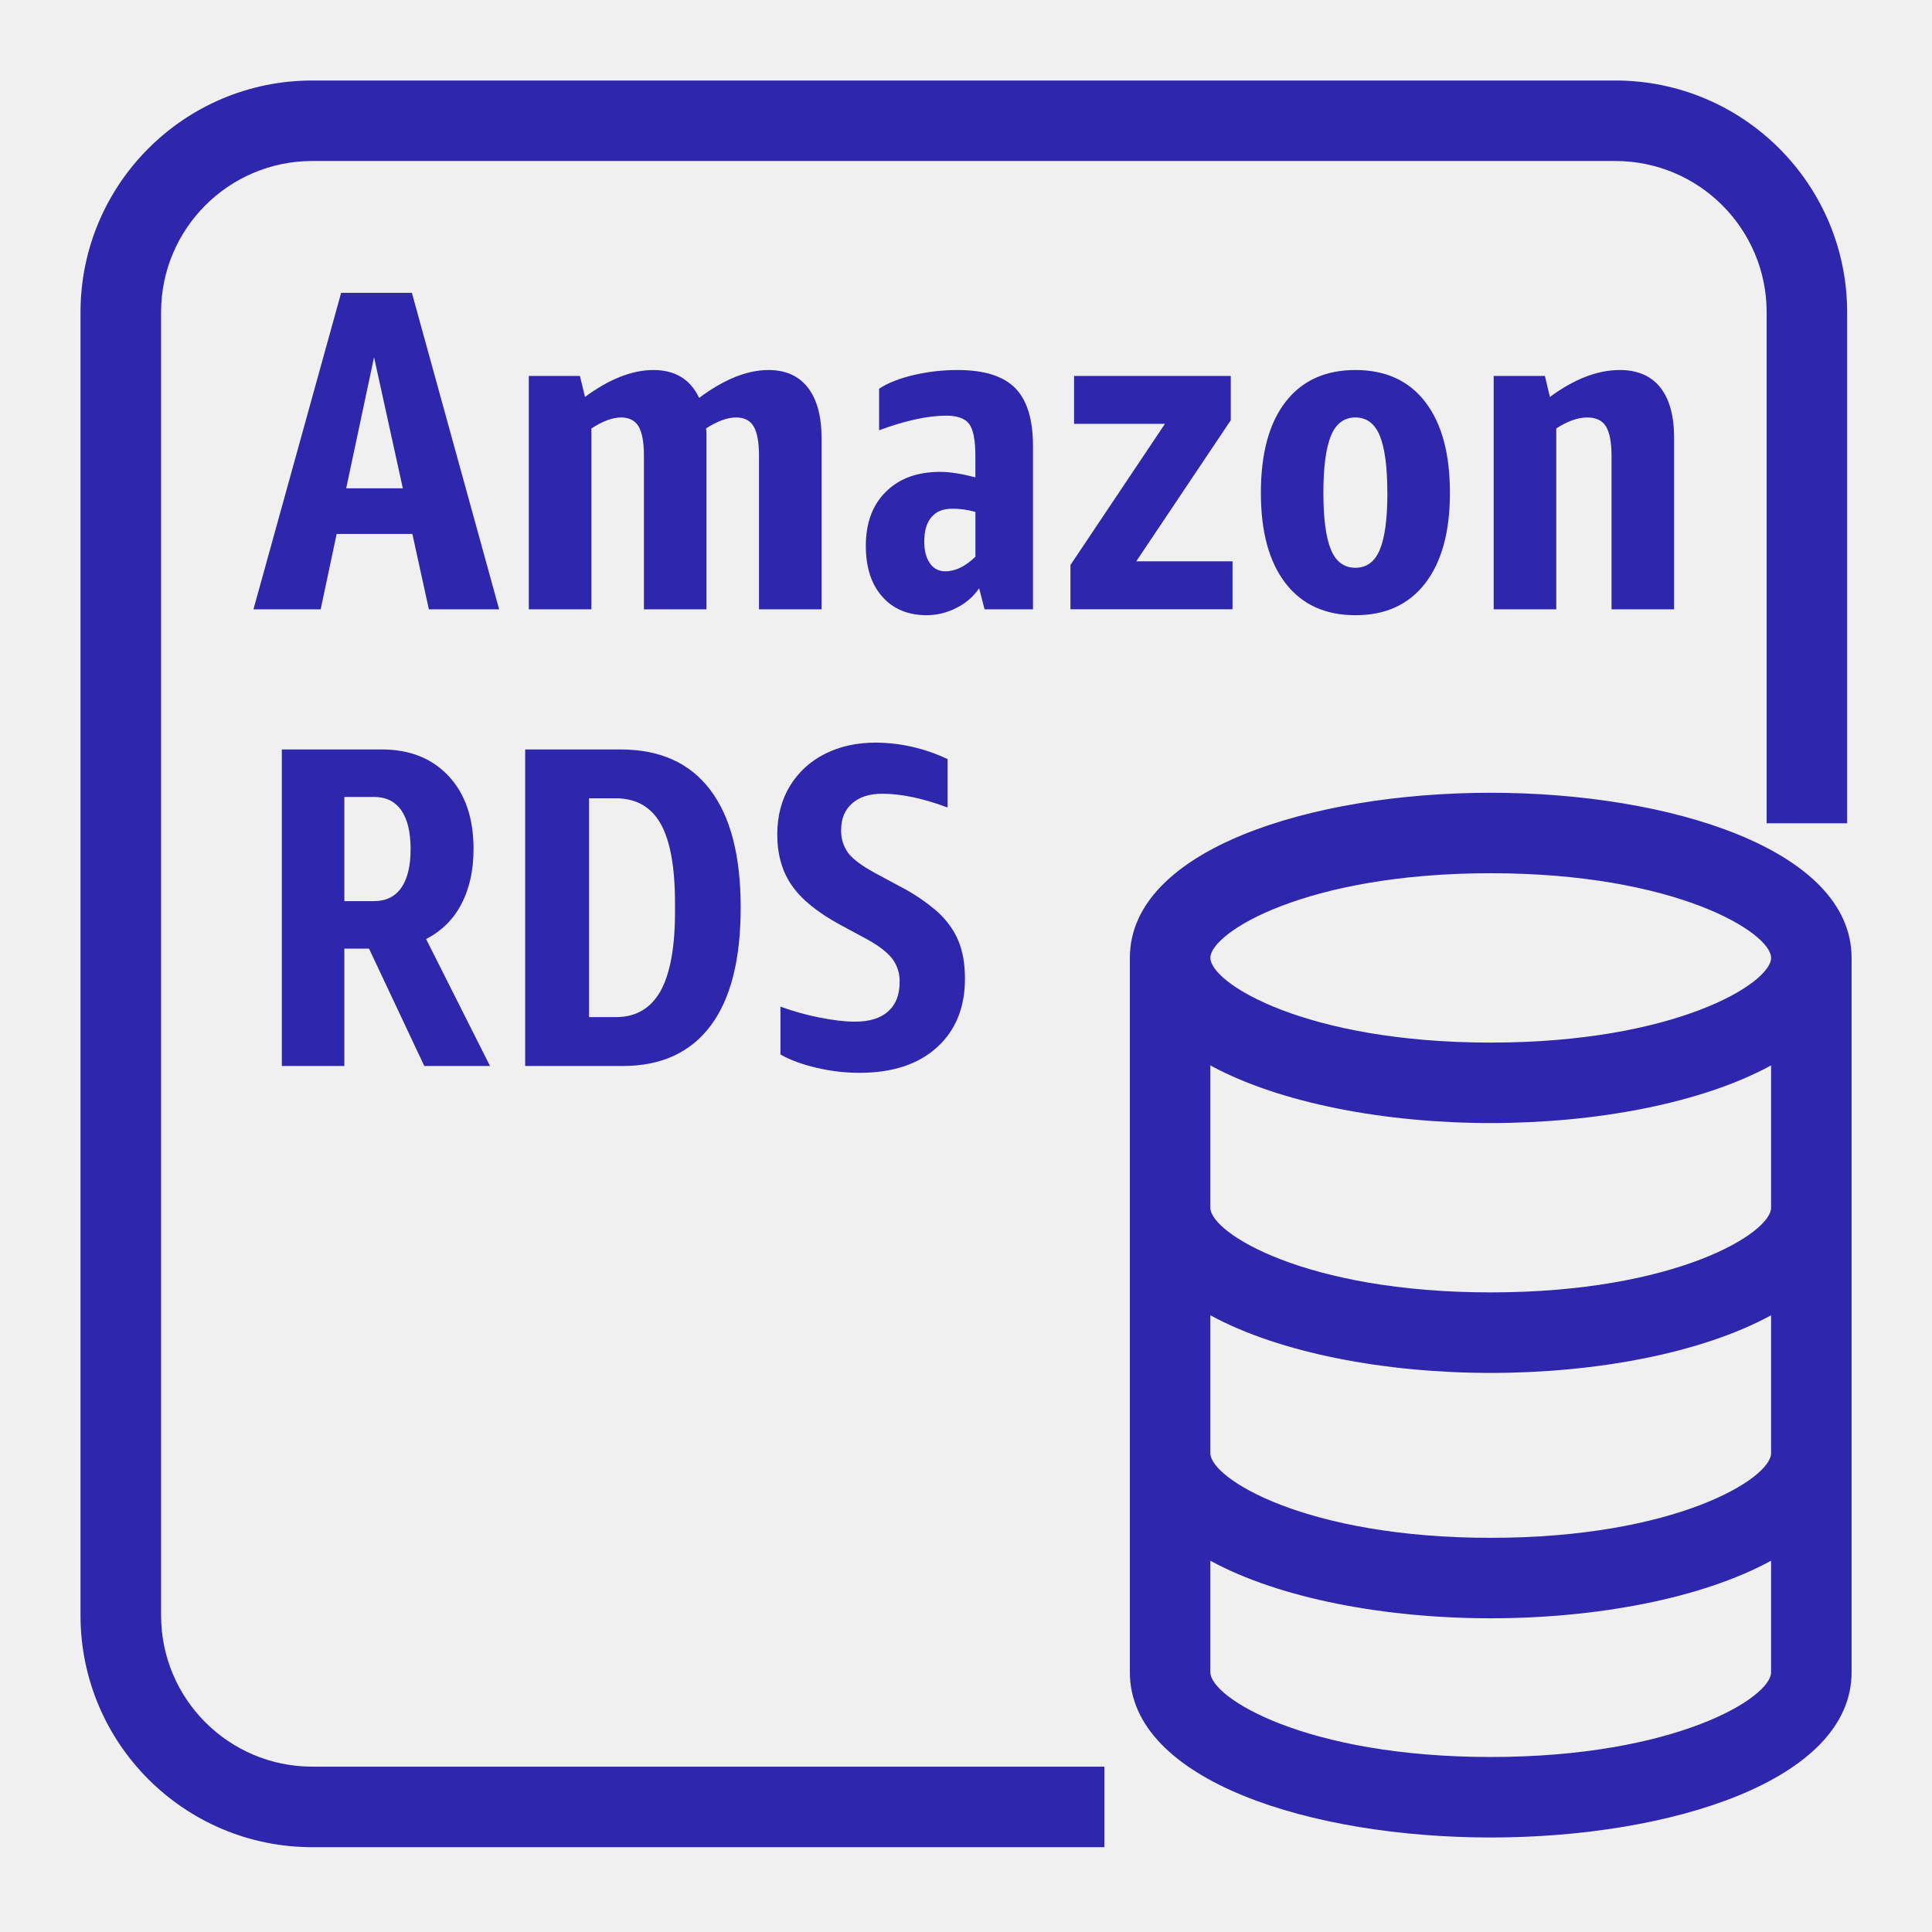
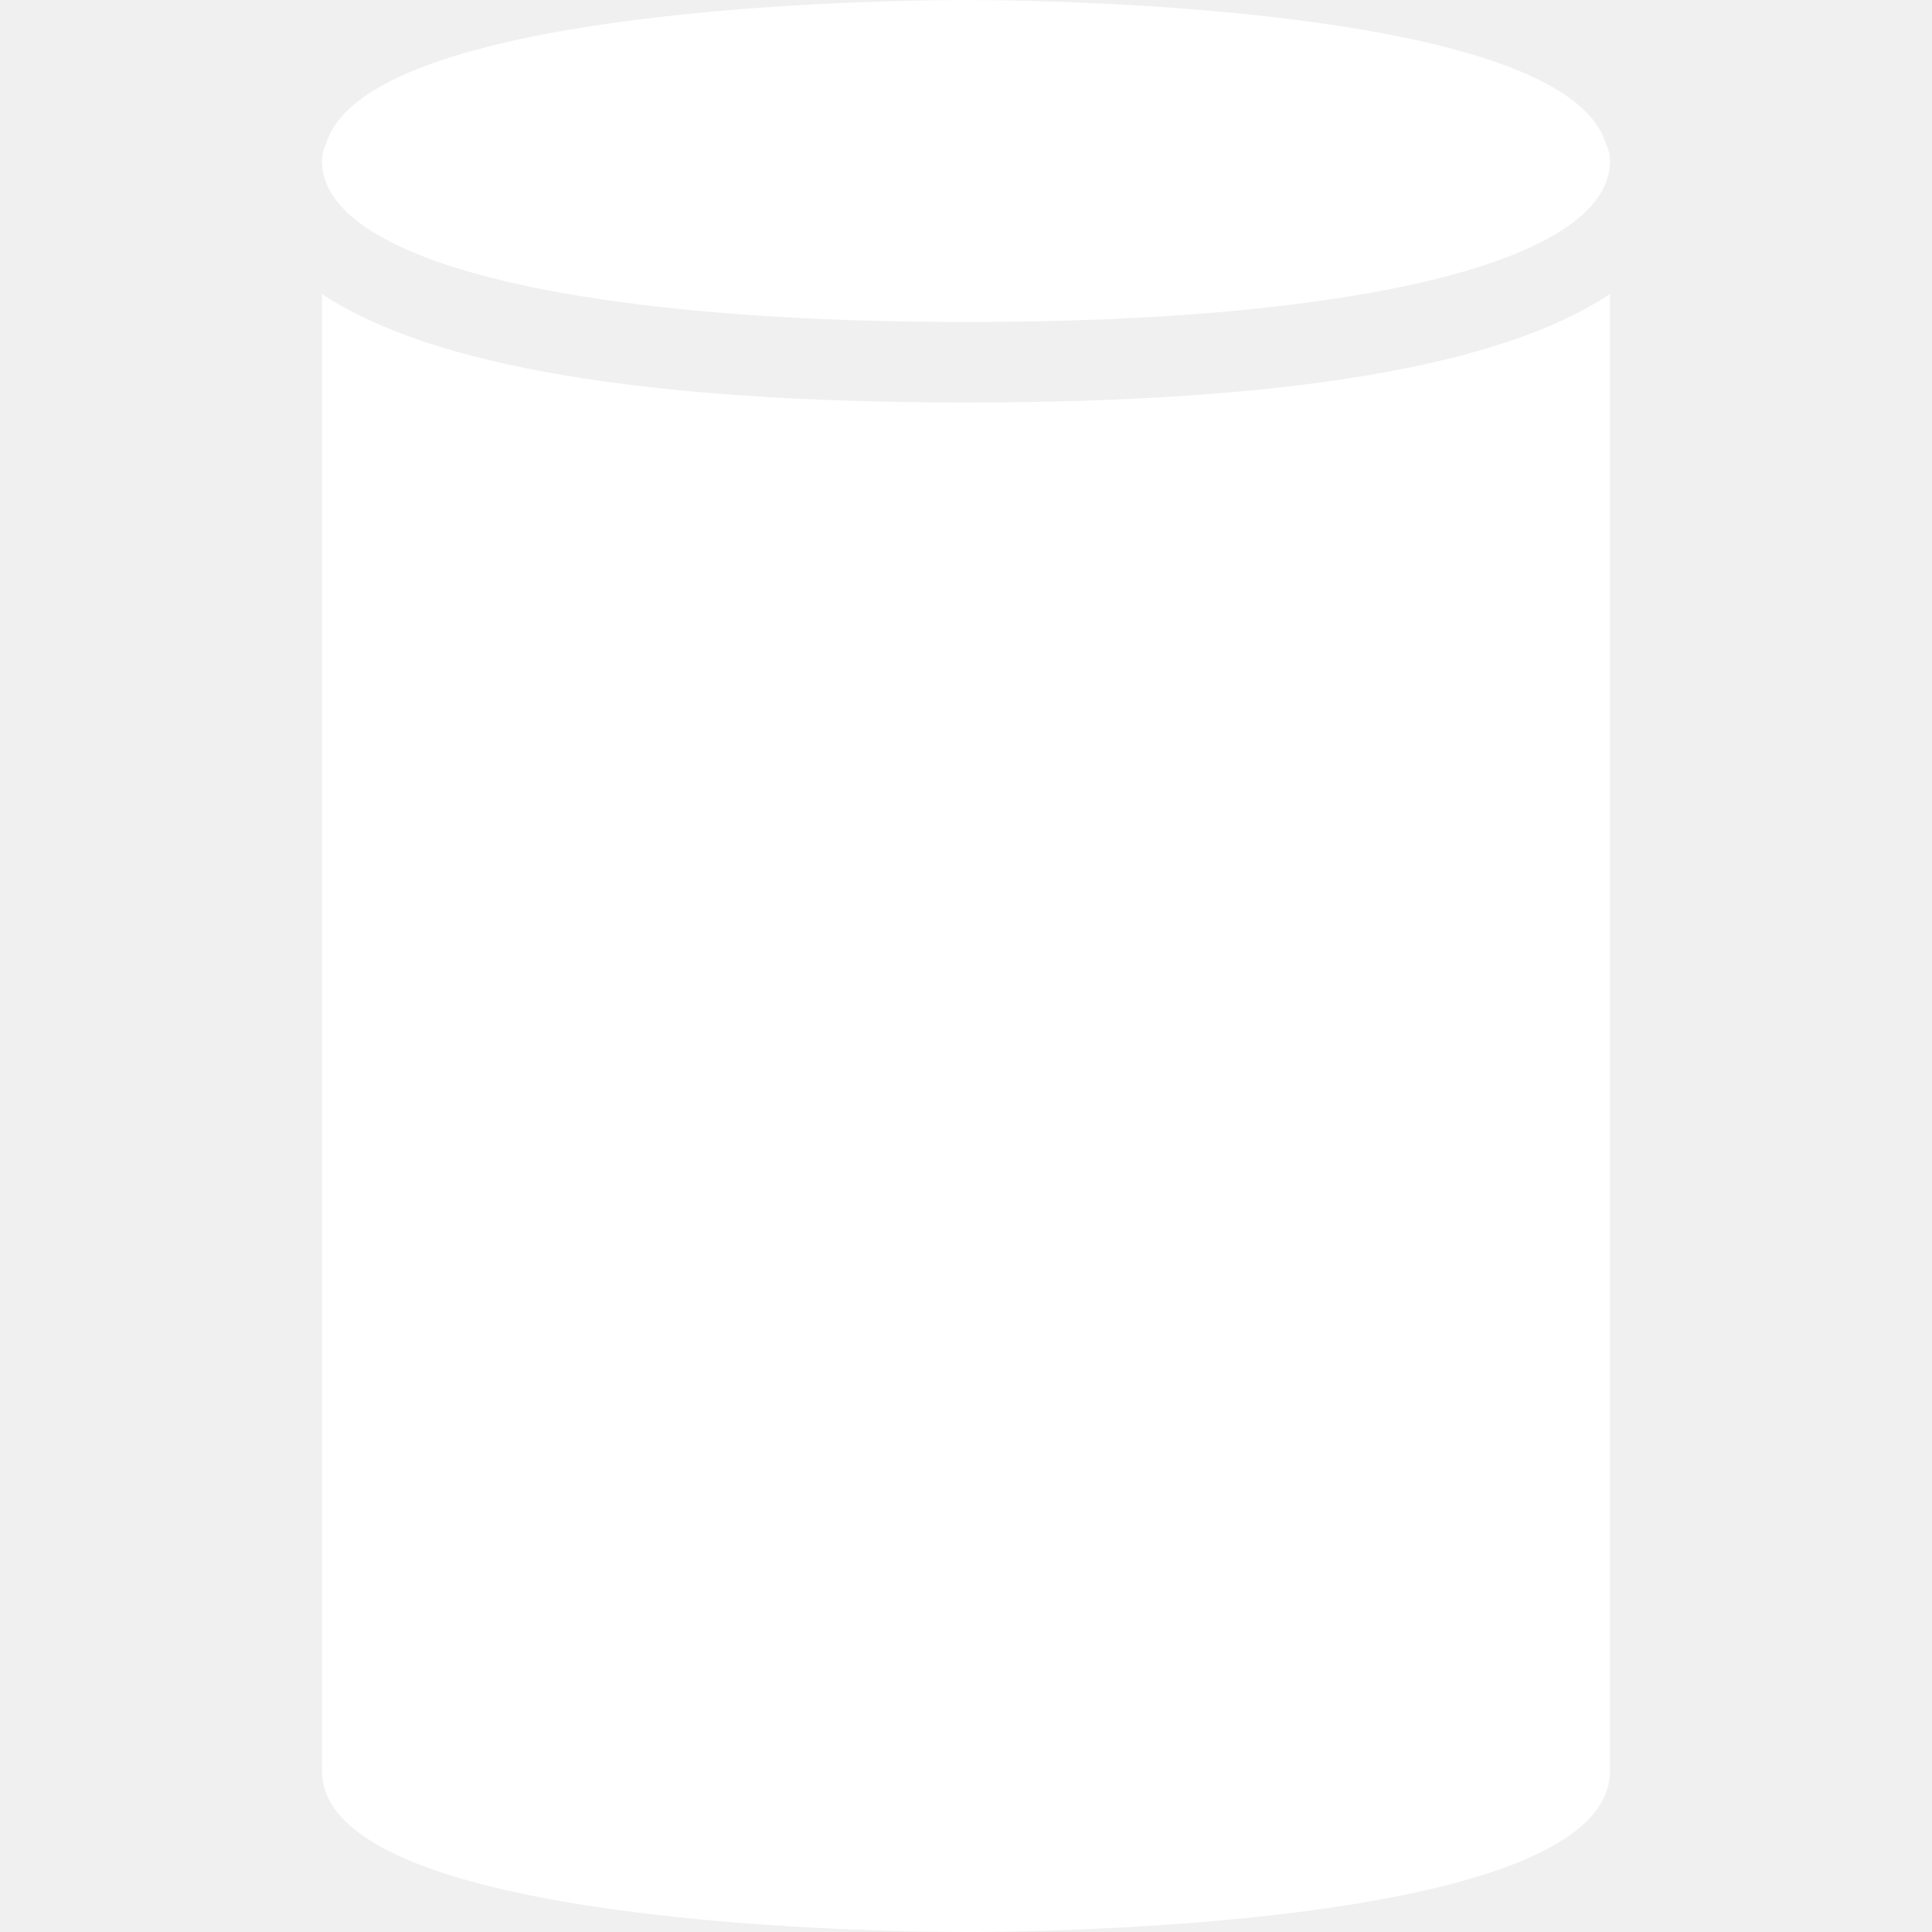
- <svg xmlns="http://www.w3.org/2000/svg" class="w-6 h-6" height="48" width="48">
-   <path d="M21.24 25.383c-.25 0-.55-.036-.902-.107a6.442 6.442 0 01-.948-.267v1.19c.242.137.54.246.896.33.355.083.711.125 1.066.125.819 0 1.459-.21 1.924-.63.465-.42.698-.99.698-1.707 0-.371-.055-.687-.165-.948-.11-.26-.28-.497-.51-.71a4.68 4.68 0 00-.936-.634l-.613-.33c-.332-.18-.558-.347-.675-.5a.924.924 0 01-.177-.578c0-.28.093-.5.274-.657.18-.16.43-.24.748-.24.468 0 1.01.114 1.623.342V18.86a4.213 4.213 0 00-1.781-.41c-.477 0-.899.093-1.265.279a2.12 2.12 0 00-.869.794c-.21.344-.317.747-.317 1.208 0 .5.12.923.363 1.27.242.349.643.674 1.204.977l.61.329c.311.166.532.33.665.493a.915.915 0 01.198.596c0 .318-.093.56-.284.73-.189.172-.465.257-.828.257zm-4.47-2.95c0-.892-.12-1.548-.358-1.97-.238-.418-.61-.63-1.117-.63h-.66v5.437h.67c.492 0 .858-.214 1.102-.641.24-.43.363-1.085.363-1.97v-.226zm.872-2.814c.508.666.76 1.64.76 2.927 0 1.294-.248 2.274-.748 2.94-.5.665-1.226.998-2.178.998h-2.428V18.62h2.371c.976 0 1.716.333 2.223.998zm-7.441 1.475c0-.423-.079-.744-.232-.964-.156-.22-.381-.33-.676-.33h-.738v2.588h.738c.295 0 .52-.11.676-.33.154-.22.232-.54.232-.964zm.385 2.236l1.588 3.154h-1.633l-1.373-2.916h-.613v2.916H7.002V18.62h2.484c.695 0 1.25.22 1.662.664.412.442.617 1.045.617 1.809 0 .529-.101.987-.305 1.373a1.97 1.97 0 01-.874.863zm31.007-8.192v-4.255c0-.552-.116-.972-.346-1.26-.231-.287-.566-.43-1.004-.43-.553 0-1.13.223-1.736.669l-.124-.522H37.11v5.798h1.555v-4.493c.28-.182.537-.273.77-.273.22 0 .376.076.467.227.09.152.136.394.136.726v3.813h1.554zm-7.125-2.893c0-.643-.063-1.116-.188-1.42-.123-.301-.327-.453-.605-.453-.28 0-.483.152-.608.454-.124.303-.188.776-.188 1.419s.064 1.114.188 1.412c.124.299.328.449.608.449.279 0 .482-.15.606-.45.125-.297.188-.768.188-1.411zm.942-2.258c.409.529.613 1.282.613 2.258 0 .968-.205 1.716-.613 2.245-.407.53-.986.795-1.735.795-.748 0-1.328-.264-1.737-.795-.409-.53-.612-1.277-.612-2.245 0-.976.203-1.73.611-2.258.41-.53.99-.794 1.738-.794s1.328.264 1.736.794zm-8.815 5.15h4.027v-1.191H28.23l2.348-3.505V9.34h-3.893v1.19h2.258l-2.348 3.507v1.1zm-2.361-1.304V12.72a1.946 1.946 0 00-.59-.08c-.218 0-.387.07-.504.21-.119.14-.177.344-.177.607 0 .228.047.407.142.539a.442.442 0 00.38.198c.25 0 .5-.121.748-.362zm-.465 1.266a1.605 1.605 0 01-.737.186c-.47 0-.84-.152-1.111-.46-.273-.305-.41-.727-.41-1.264 0-.568.166-1.016.5-1.345.332-.33.783-.493 1.35-.493.233 0 .524.046.872.136v-.522c0-.393-.05-.66-.152-.8s-.293-.21-.572-.21c-.456 0-1.01.12-1.668.363V9.657c.218-.143.505-.256.861-.34a4.774 4.774 0 011.09-.124c.657 0 1.134.149 1.43.448.294.299.442.777.442 1.435v4.062h-1.203l-.135-.522a1.445 1.445 0 01-.556.483zm-3.358.039v-4.255c0-.545-.114-.962-.34-1.254-.228-.291-.554-.436-.977-.436-.529 0-1.104.23-1.724.692-.22-.462-.598-.692-1.134-.692-.53 0-1.098.223-1.702.669l-.126-.522h-1.27v5.798h1.555v-4.493c.279-.182.526-.273.737-.273.204 0 .35.076.438.227.086.152.13.39.13.716v3.823h1.554V10.77a.606.606 0 00-.011-.125c.28-.182.53-.273.748-.273.204 0 .35.076.438.227.085.152.13.39.13.716v3.823h1.553zm-10.403-3.006l-.715-3.257-.692 3.257h1.407zm2.394 3.006h-1.747l-.41-1.872H8.364l-.397 1.872H6.297l2.178-7.862h1.758l2.168 7.862zm31.6 14.868V26.47c-1.73.943-4.354 1.432-6.966 1.432-2.611 0-5.235-.49-6.965-1.432v3.535c0 .629 2.37 2.104 6.965 2.104 4.596 0 6.966-1.475 6.966-2.104zm0 6.098v-3.426c-1.73.943-4.354 1.432-6.966 1.432-2.611 0-5.235-.49-6.965-1.432v3.426c0 .629 2.37 2.103 6.965 2.103 4.596 0 6.966-1.474 6.966-2.103zm0 5.444v-2.772c-1.73.943-4.354 1.43-6.966 1.43-2.611 0-5.235-.487-6.965-1.43v2.772c0 .629 2.37 2.104 6.965 2.104 4.596 0 6.966-1.475 6.966-2.104zm-13.93-17.75c0 .63 2.369 2.105 6.964 2.105 4.596 0 6.966-1.475 6.966-2.104 0-.63-2.37-2.104-6.966-2.104s-6.965 1.475-6.965 2.104zm15.93 0v17.75c0 2.694-4.51 4.104-8.966 4.104-4.455 0-8.965-1.41-8.965-4.104v-17.75c0-2.693 4.51-4.102 8.965-4.102 4.456 0 8.966 1.409 8.966 4.103zM7.755 43.893h19.682v2H7.755A5.76 5.76 0 012 40.138V7.755A5.761 5.761 0 017.754 2h32.383a5.762 5.762 0 015.755 5.755v12.7h-2v-12.7A3.76 3.76 0 0040.136 4H7.755a3.758 3.758 0 00-3.753 3.755v32.383a3.758 3.758 0 003.753 3.754z" fill="#2E27AD" fill-rule="evenodd" />
+ <svg xmlns="http://www.w3.org/2000/svg" fill="#ffffff" height="200px" width="200px" version="1.1" id="Layer_1" viewBox="0 0 512 512" xml:space="preserve">
+   <g id="SVGRepo_bgCarrier" stroke-width="0" />
+   <g id="SVGRepo_tracerCarrier" stroke-linecap="round" stroke-linejoin="round" />
+   <g id="SVGRepo_iconCarrier">
+     <g>
+       <g>
+         <g>
+           <path d="M85.333,77.888v391.445C85.333,510.805,238.549,512,256,512s170.667-1.195,170.667-42.667V77.888 c-28.48,19.093-85.44,28.779-170.667,28.779S113.835,96.981,85.333,77.888z" />
+           <path d="M256,85.333c105.28,0,170.667-16.363,170.667-42.667c0-1.621-0.405-3.115-1.067-4.48 C415.872,5.141,301.653,0.661,265.493,0.085C262.336,0.064,259.243,0,256,0s-6.336,0.064-9.515,0.085 C210.325,0.661,96.107,5.12,86.379,38.187c-0.64,1.365-1.045,2.859-1.045,4.48C85.333,68.971,150.72,85.333,256,85.333z" />
+         </g>
+       </g>
+     </g>
+   </g>
</svg>
